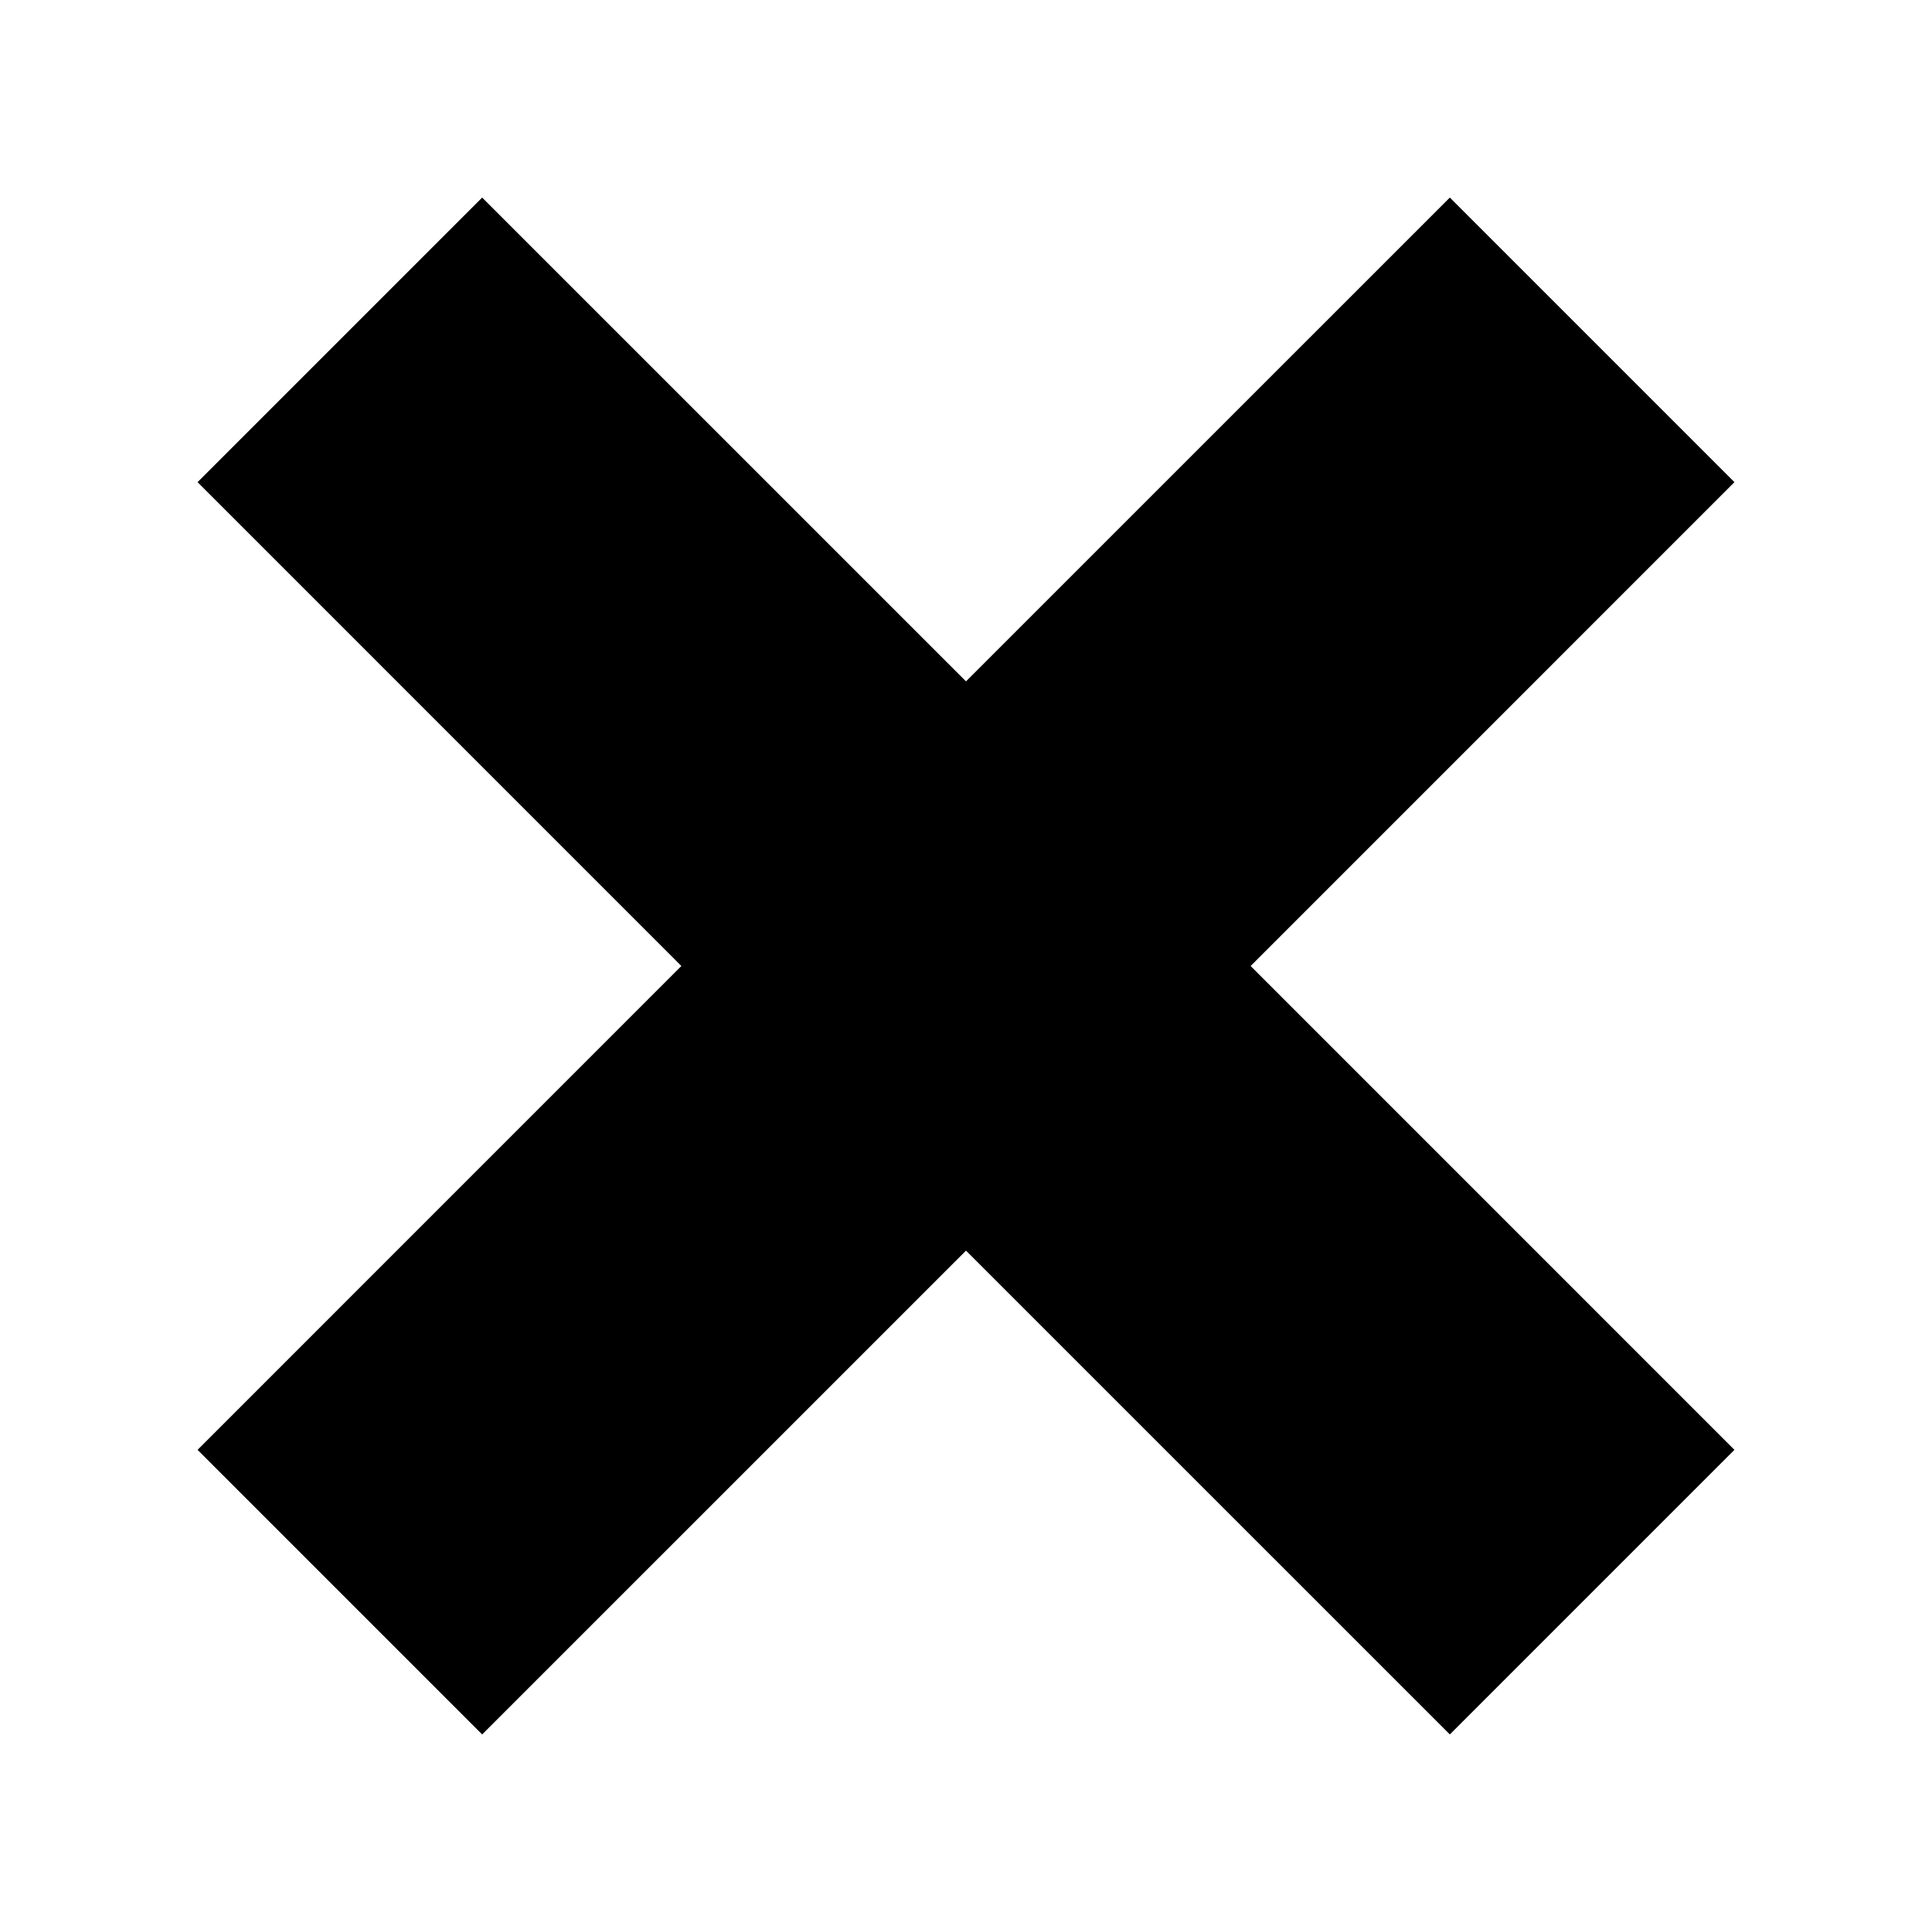
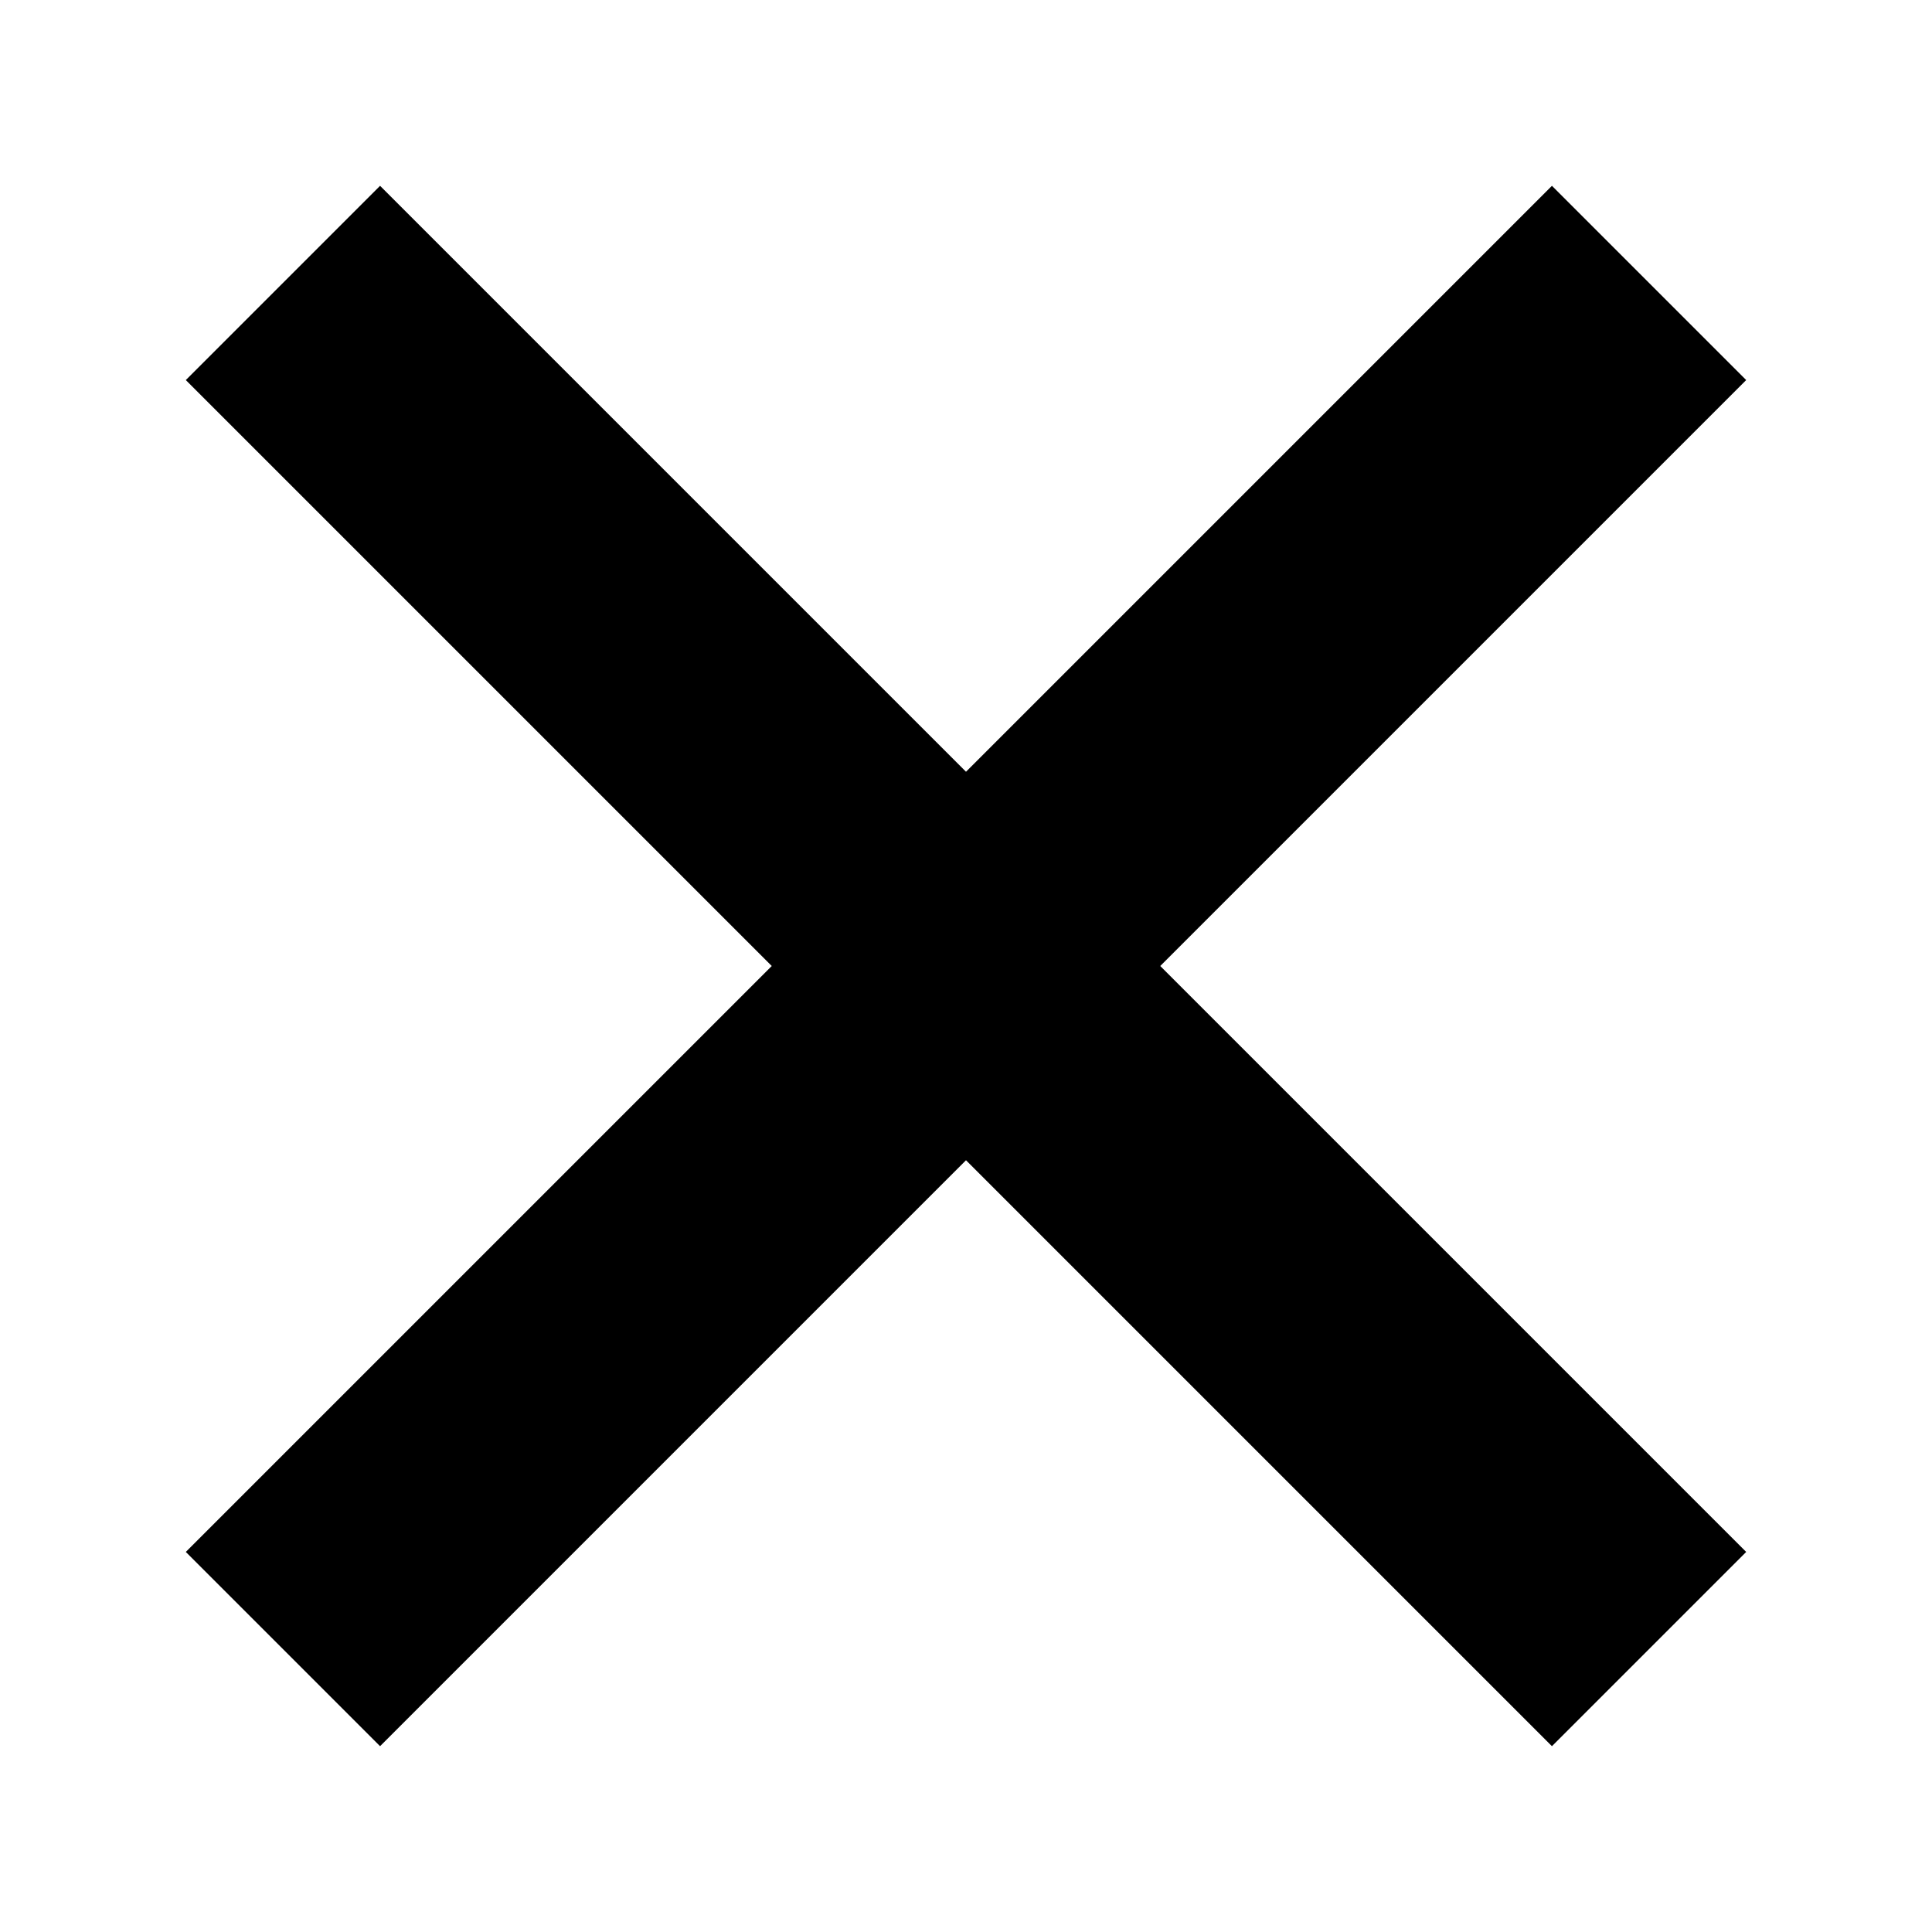
- <svg xmlns="http://www.w3.org/2000/svg" width="100%" height="100%" viewBox="0 0 50 50" version="1.1" xml:space="preserve" style="fill-rule:evenodd;clip-rule:evenodd;stroke-linejoin:round;stroke-miterlimit:2;">
-   <path id="icon-image-close" d="M25,32.366l-12.522,12.521l-7.365,-7.365l12.521,-12.522l-12.521,-12.522l7.365,-7.365l12.522,12.521l12.522,-12.521l7.365,7.365l-12.521,12.522l12.521,12.522l-7.365,7.365l-12.522,-12.521Z" />
+ <svg xmlns="http://www.w3.org/2000/svg" viewBox="0 0 50 50" fill="currentColor">
+   <path d="M19.973,25l-15.164,-15.164l5.027,-5.027l15.164,15.164l15.164,-15.164l5.027,5.027l-15.164,15.164l15.164,15.164l-5.027,5.027l-15.164,-15.164l-15.164,15.164l-5.027,-5.027l15.164,-15.164Z" />
</svg>
